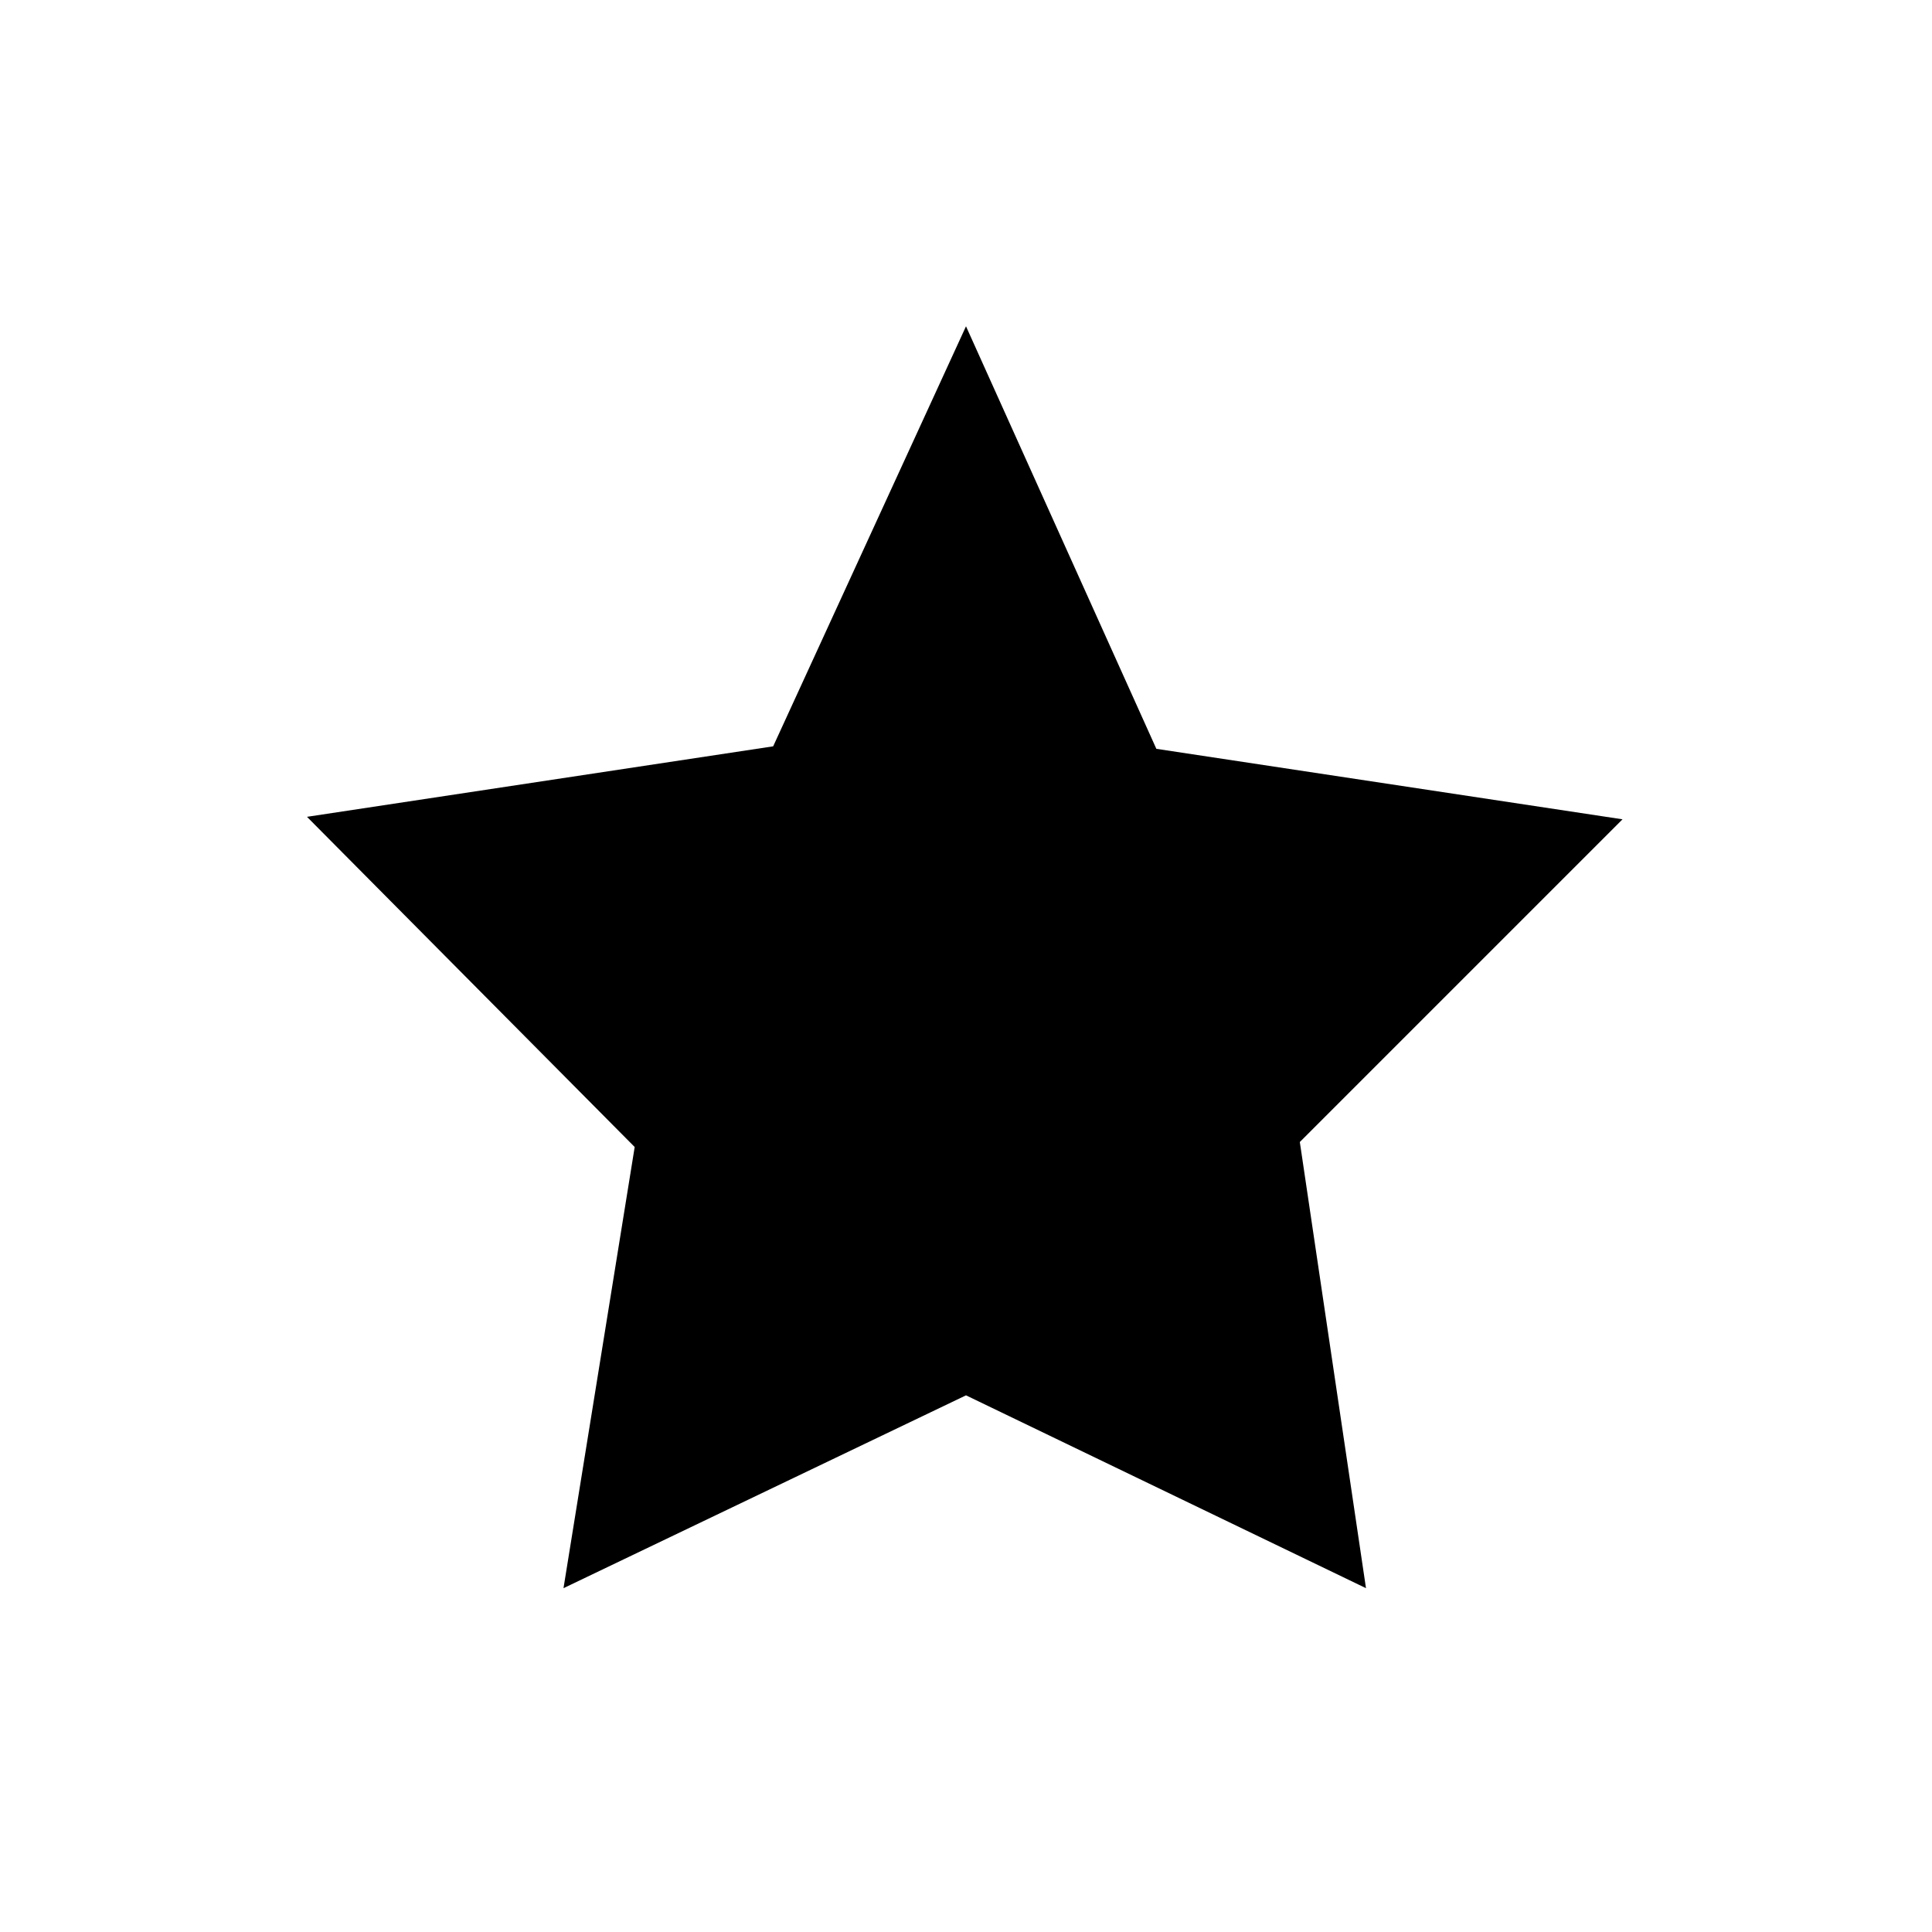
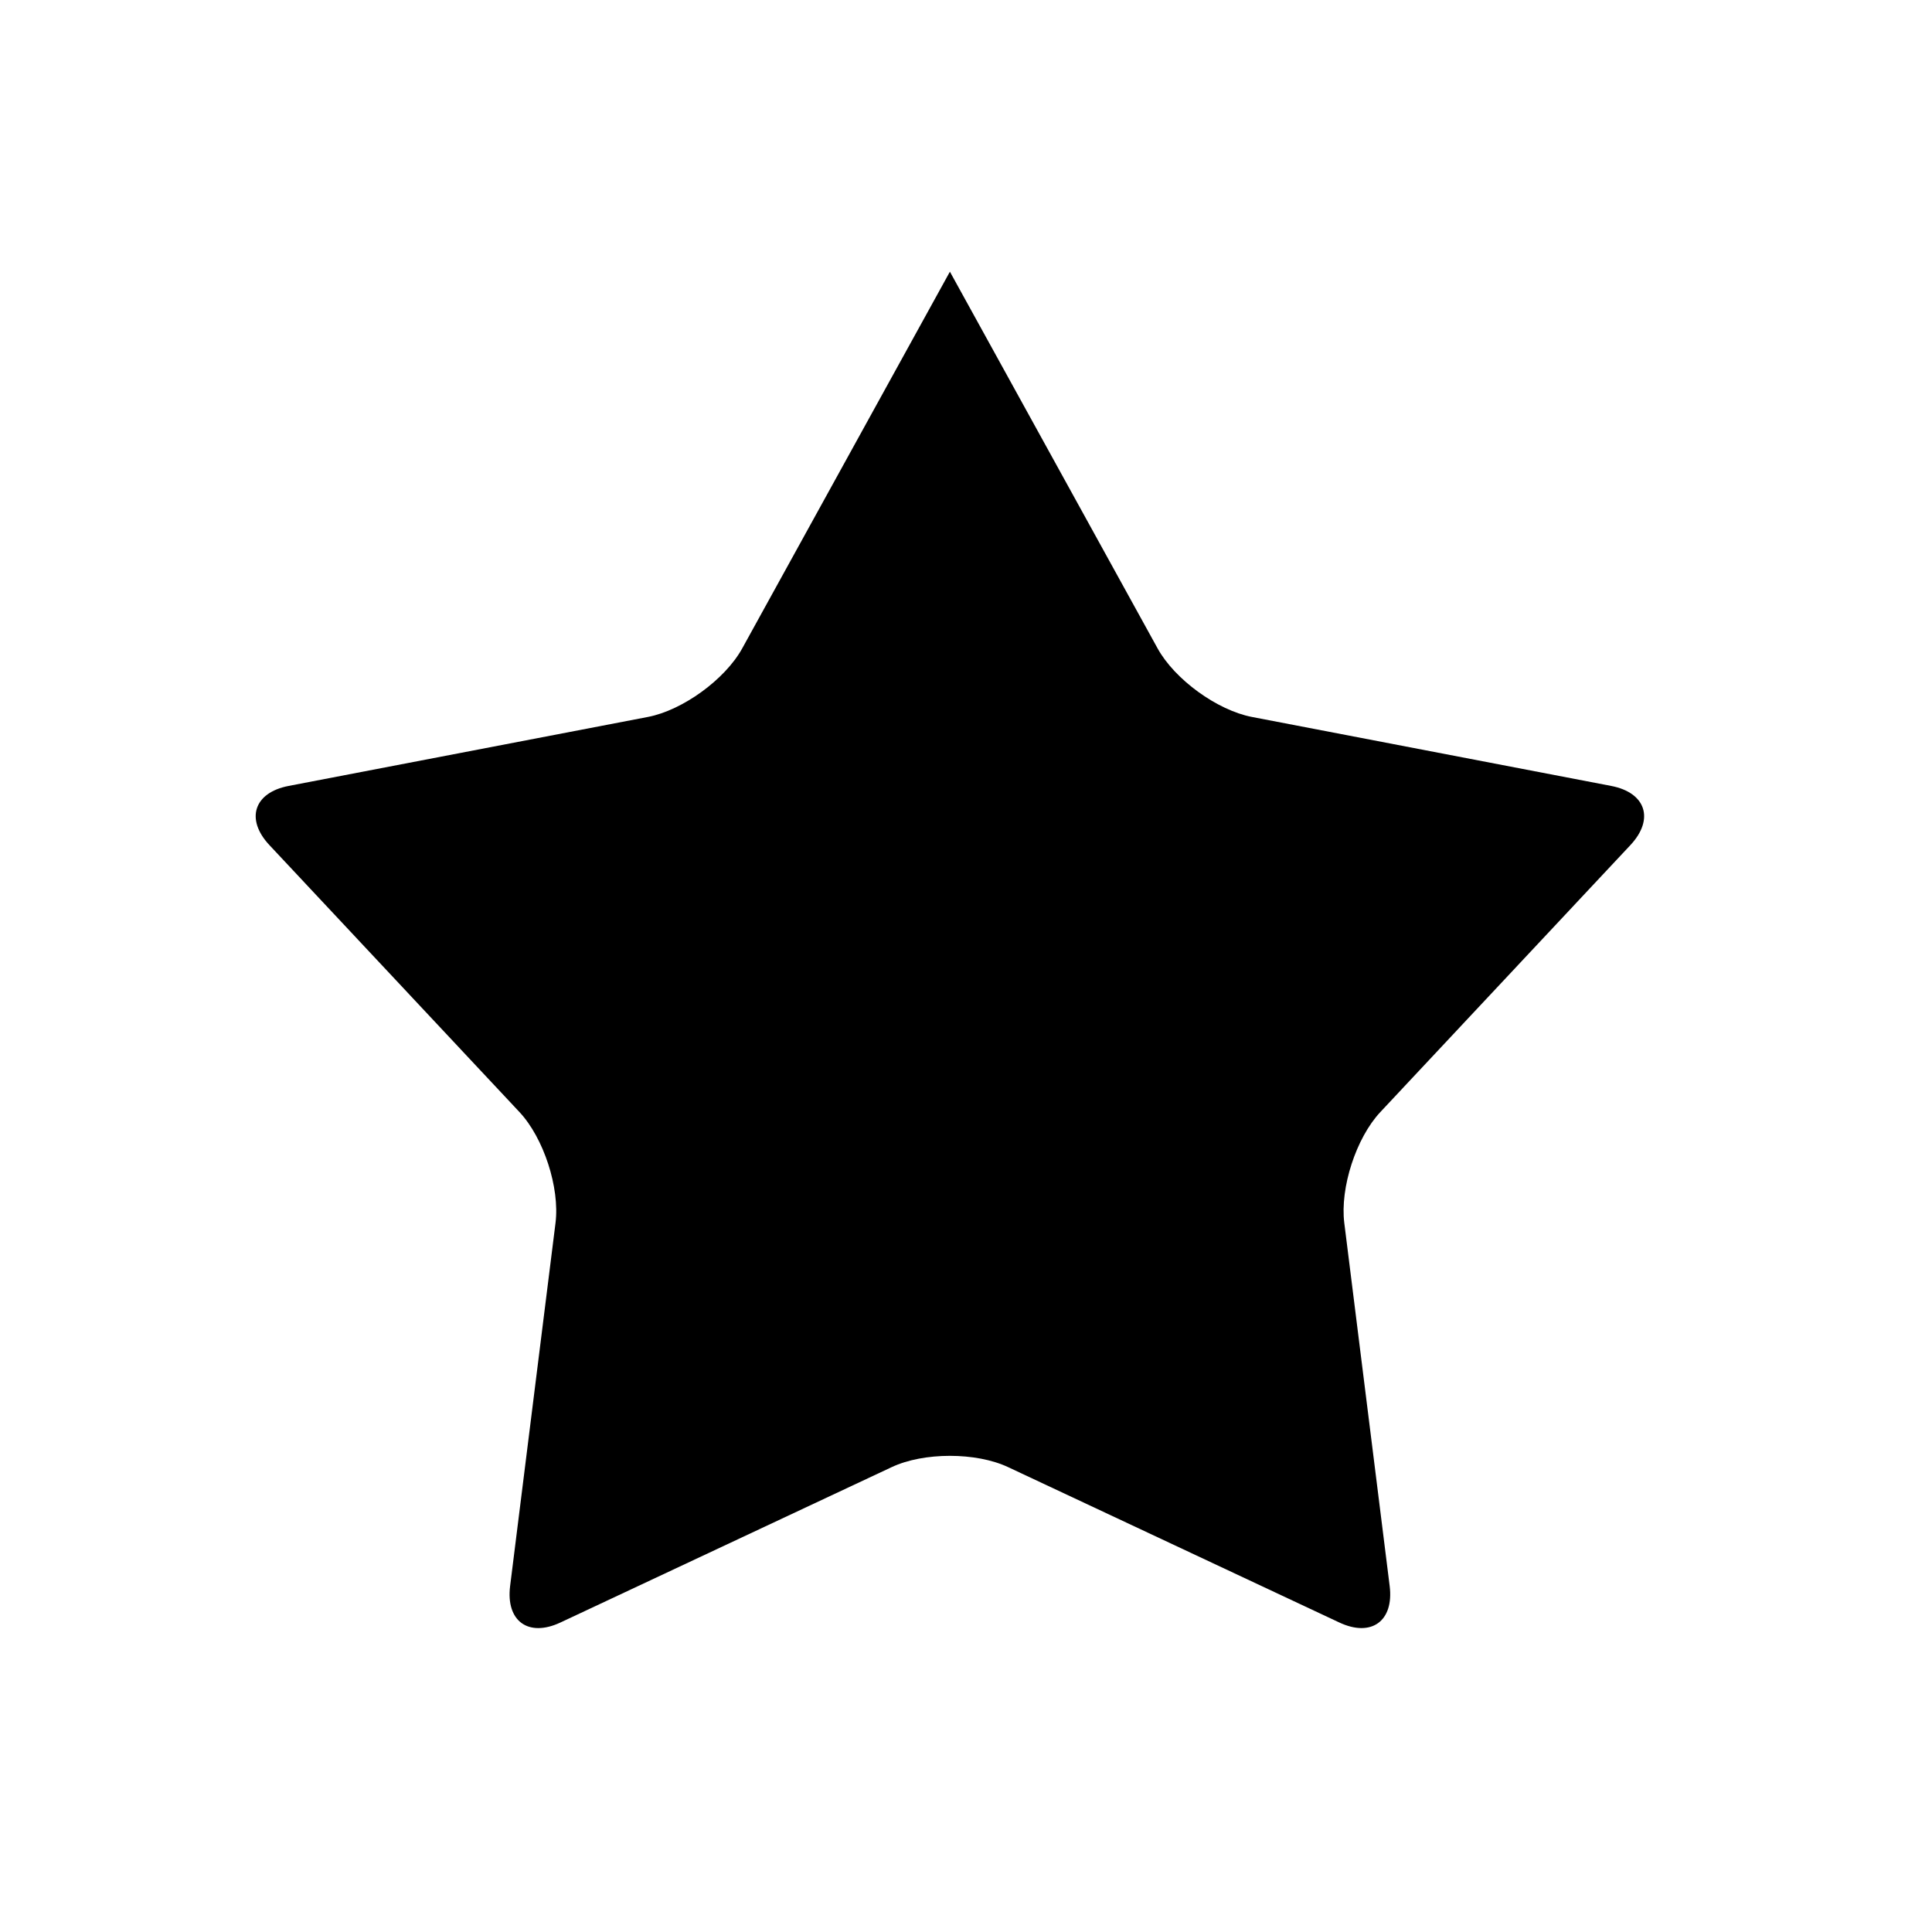
- <svg xmlns="http://www.w3.org/2000/svg" version="1.1" x="0px" y="0px" width="480px" height="480px" viewBox="0 0 480 480" style="enable-background:new 0 0 480 480;" xml:space="preserve">
-   <polygon style="fill-rule:evenodd;clip-rule:evenodd;" points="403.112,203.555 287.292,186.042 240,81.067 192.09,185.423    76.27,202.937 157.686,284.974 140,394.577 240,346.667 339.375,394.577 322.937,283.73    " />
+ <svg xmlns="http://www.w3.org/2000/svg" version="1.1" baseProfile="tiny" x="0px" y="0px" width="480px" height="480px" viewBox="0 0 480 480" xml:space="preserve">
+   <g id="star">
+     <path fill-rule="evenodd" d="M236.002,67.501l51.602,93.595c4.248,7.701,14.793,15.372,23.436,17.029l89.25,17.137   c8.643,1.657,10.791,8.284,4.775,14.704l-62.129,66.327c-6.014,6.424-10.039,18.815-8.951,27.548l11.273,90.19   c1.092,8.719-4.535,12.813-12.5,9.077l-82.273-38.593c-7.963-3.754-21.002-3.754-28.967,0l-82.281,38.593   c-7.965,3.736-13.591-0.341-12.499-9.077l11.278-90.19c1.091-8.732-2.938-21.124-8.953-27.548l-62.124-66.327   c-6.015-6.42-3.866-13.047,4.771-14.704l89.25-17.137c8.642-1.657,19.19-9.328,23.44-17.029L236.002,67.501" />
+   </g>
</svg>
